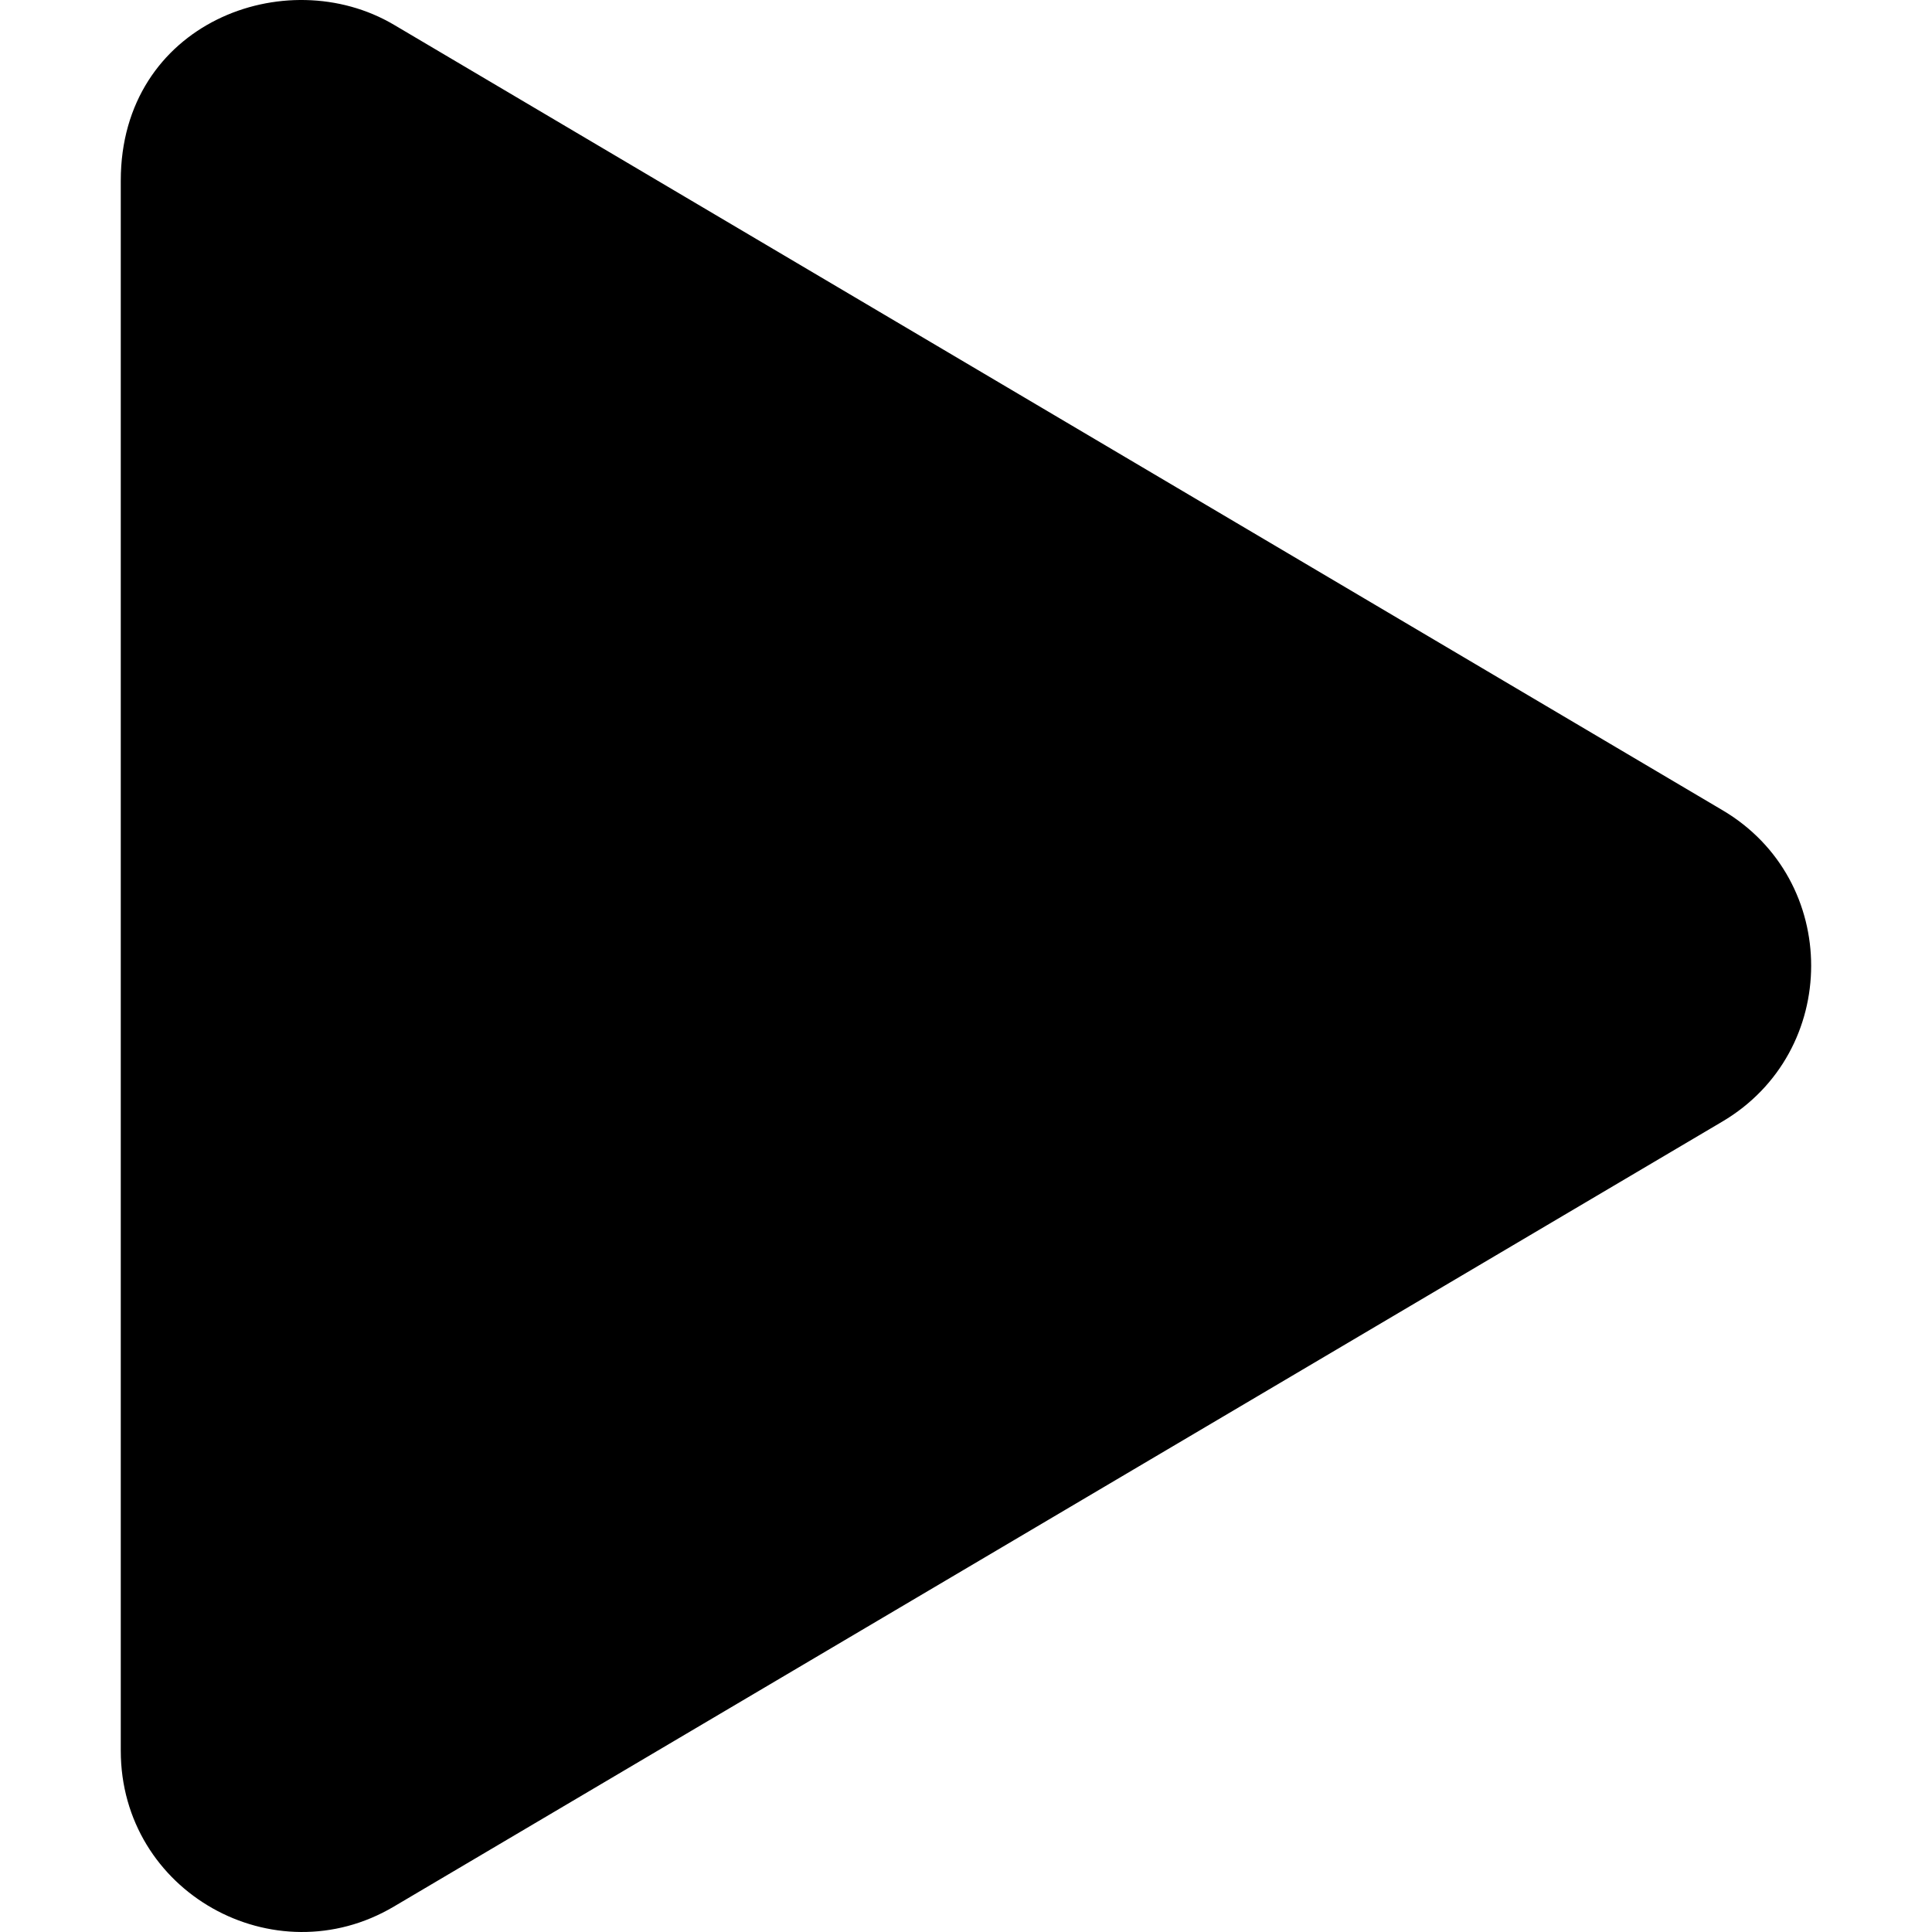
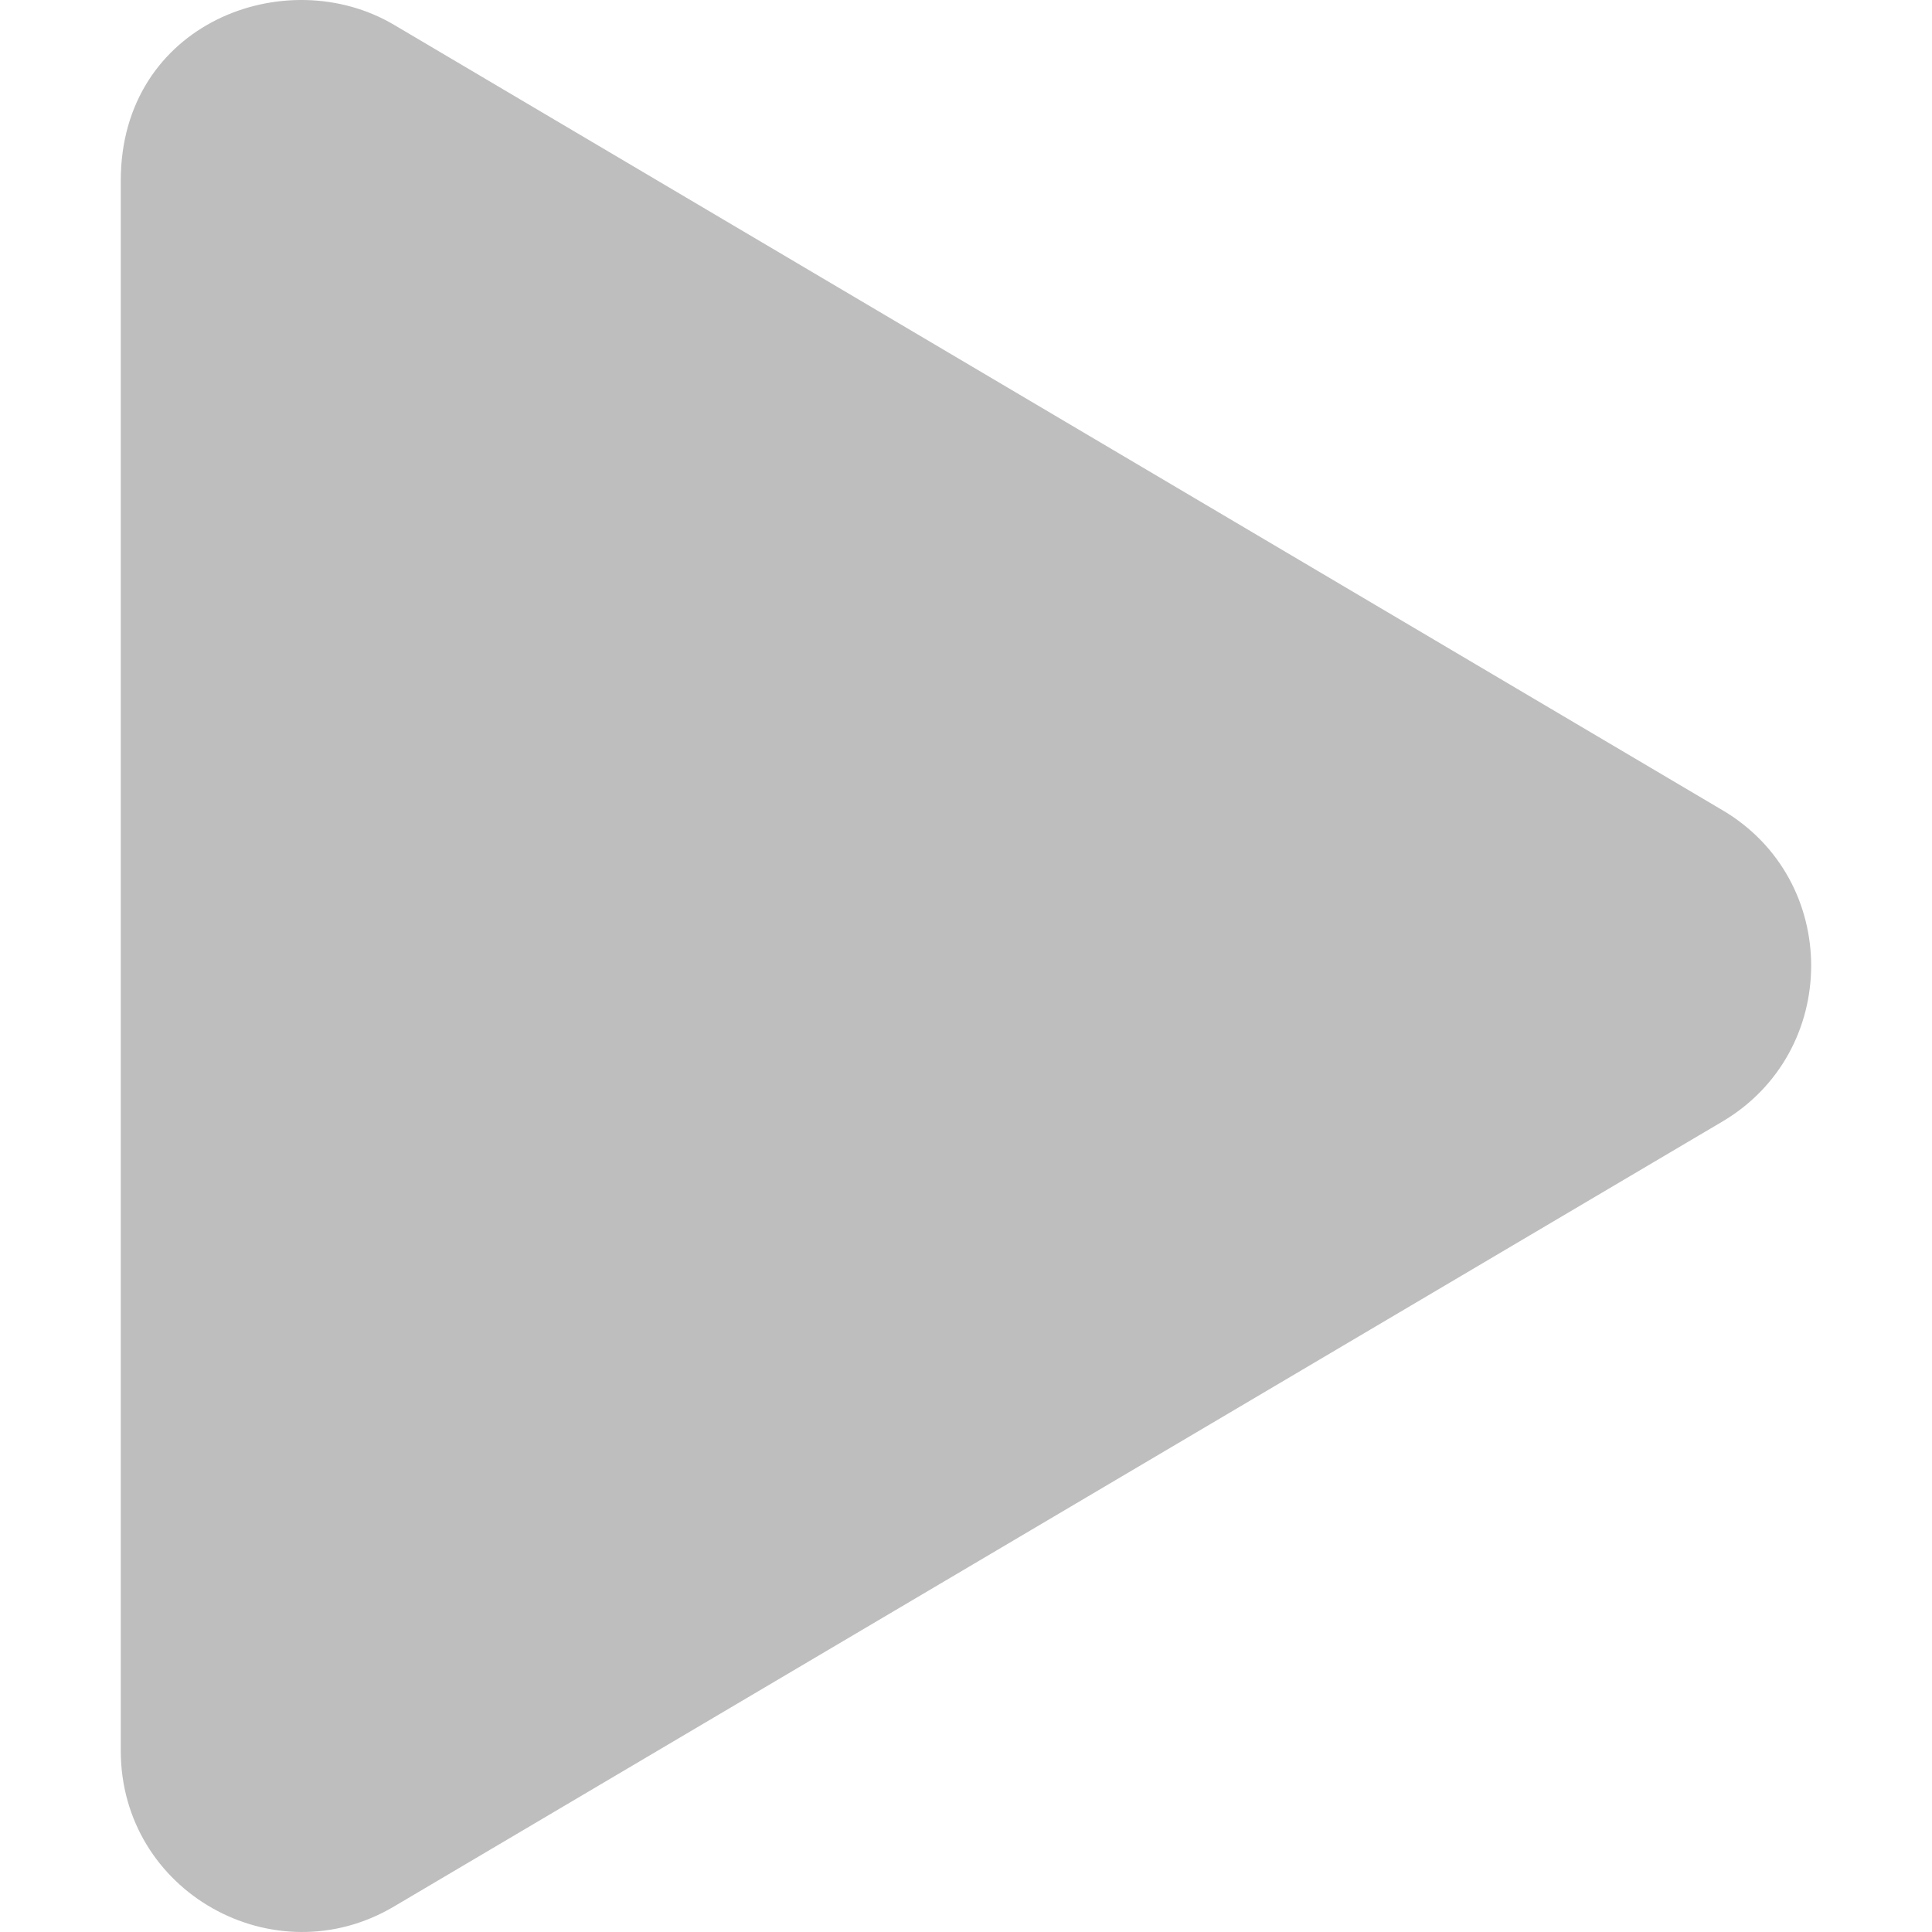
<svg xmlns="http://www.w3.org/2000/svg" width="512" height="512">
-   <path d="M456.389 214.66L104.403 6.567c-28.599-16.9-72.397-.5-72.397 41.298v416.083c0 37.499 40.699 60.098 72.397 41.298l351.987-207.99c31.399-18.5 31.499-64.098 0-82.597z" />
+   <path d="M456.389 214.66L104.403 6.567c-28.599-16.9-72.397-.5-72.397 41.298v416.083c0 37.499 40.699 60.098 72.397 41.298l351.987-207.99c31.399-18.5 31.499-64.098 0-82.597z" fill="#bebebe" />
</svg>
